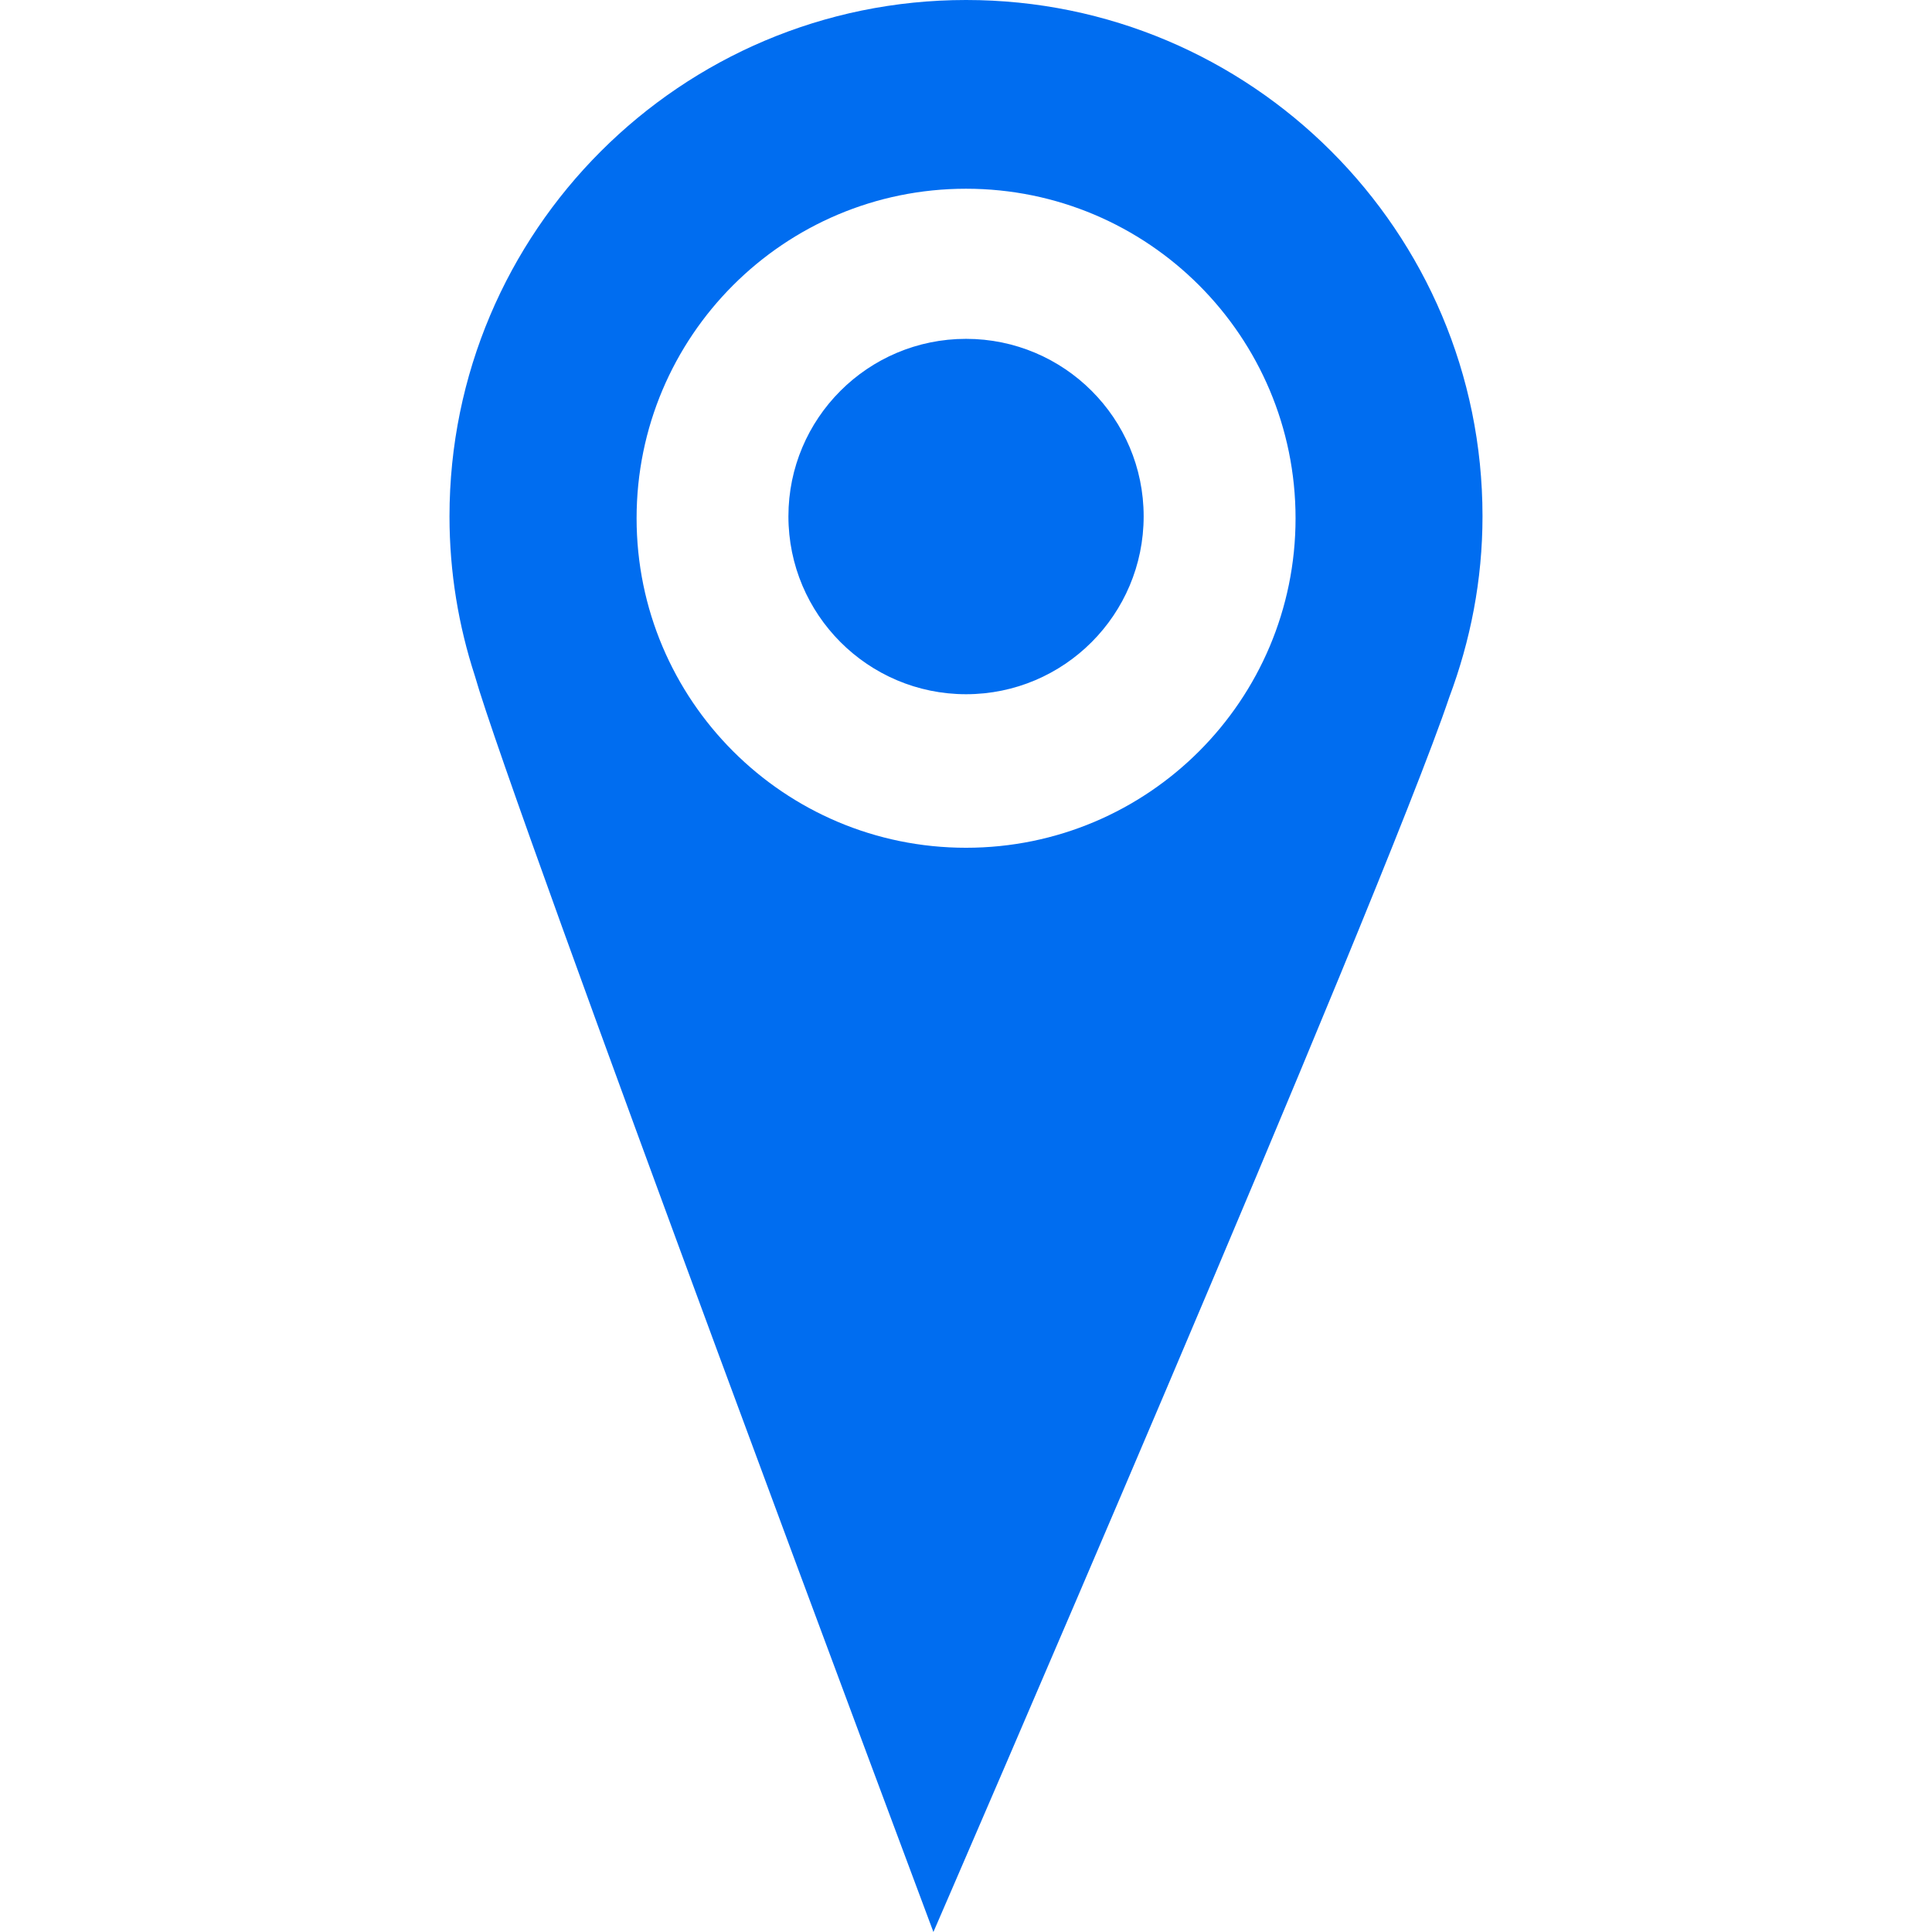
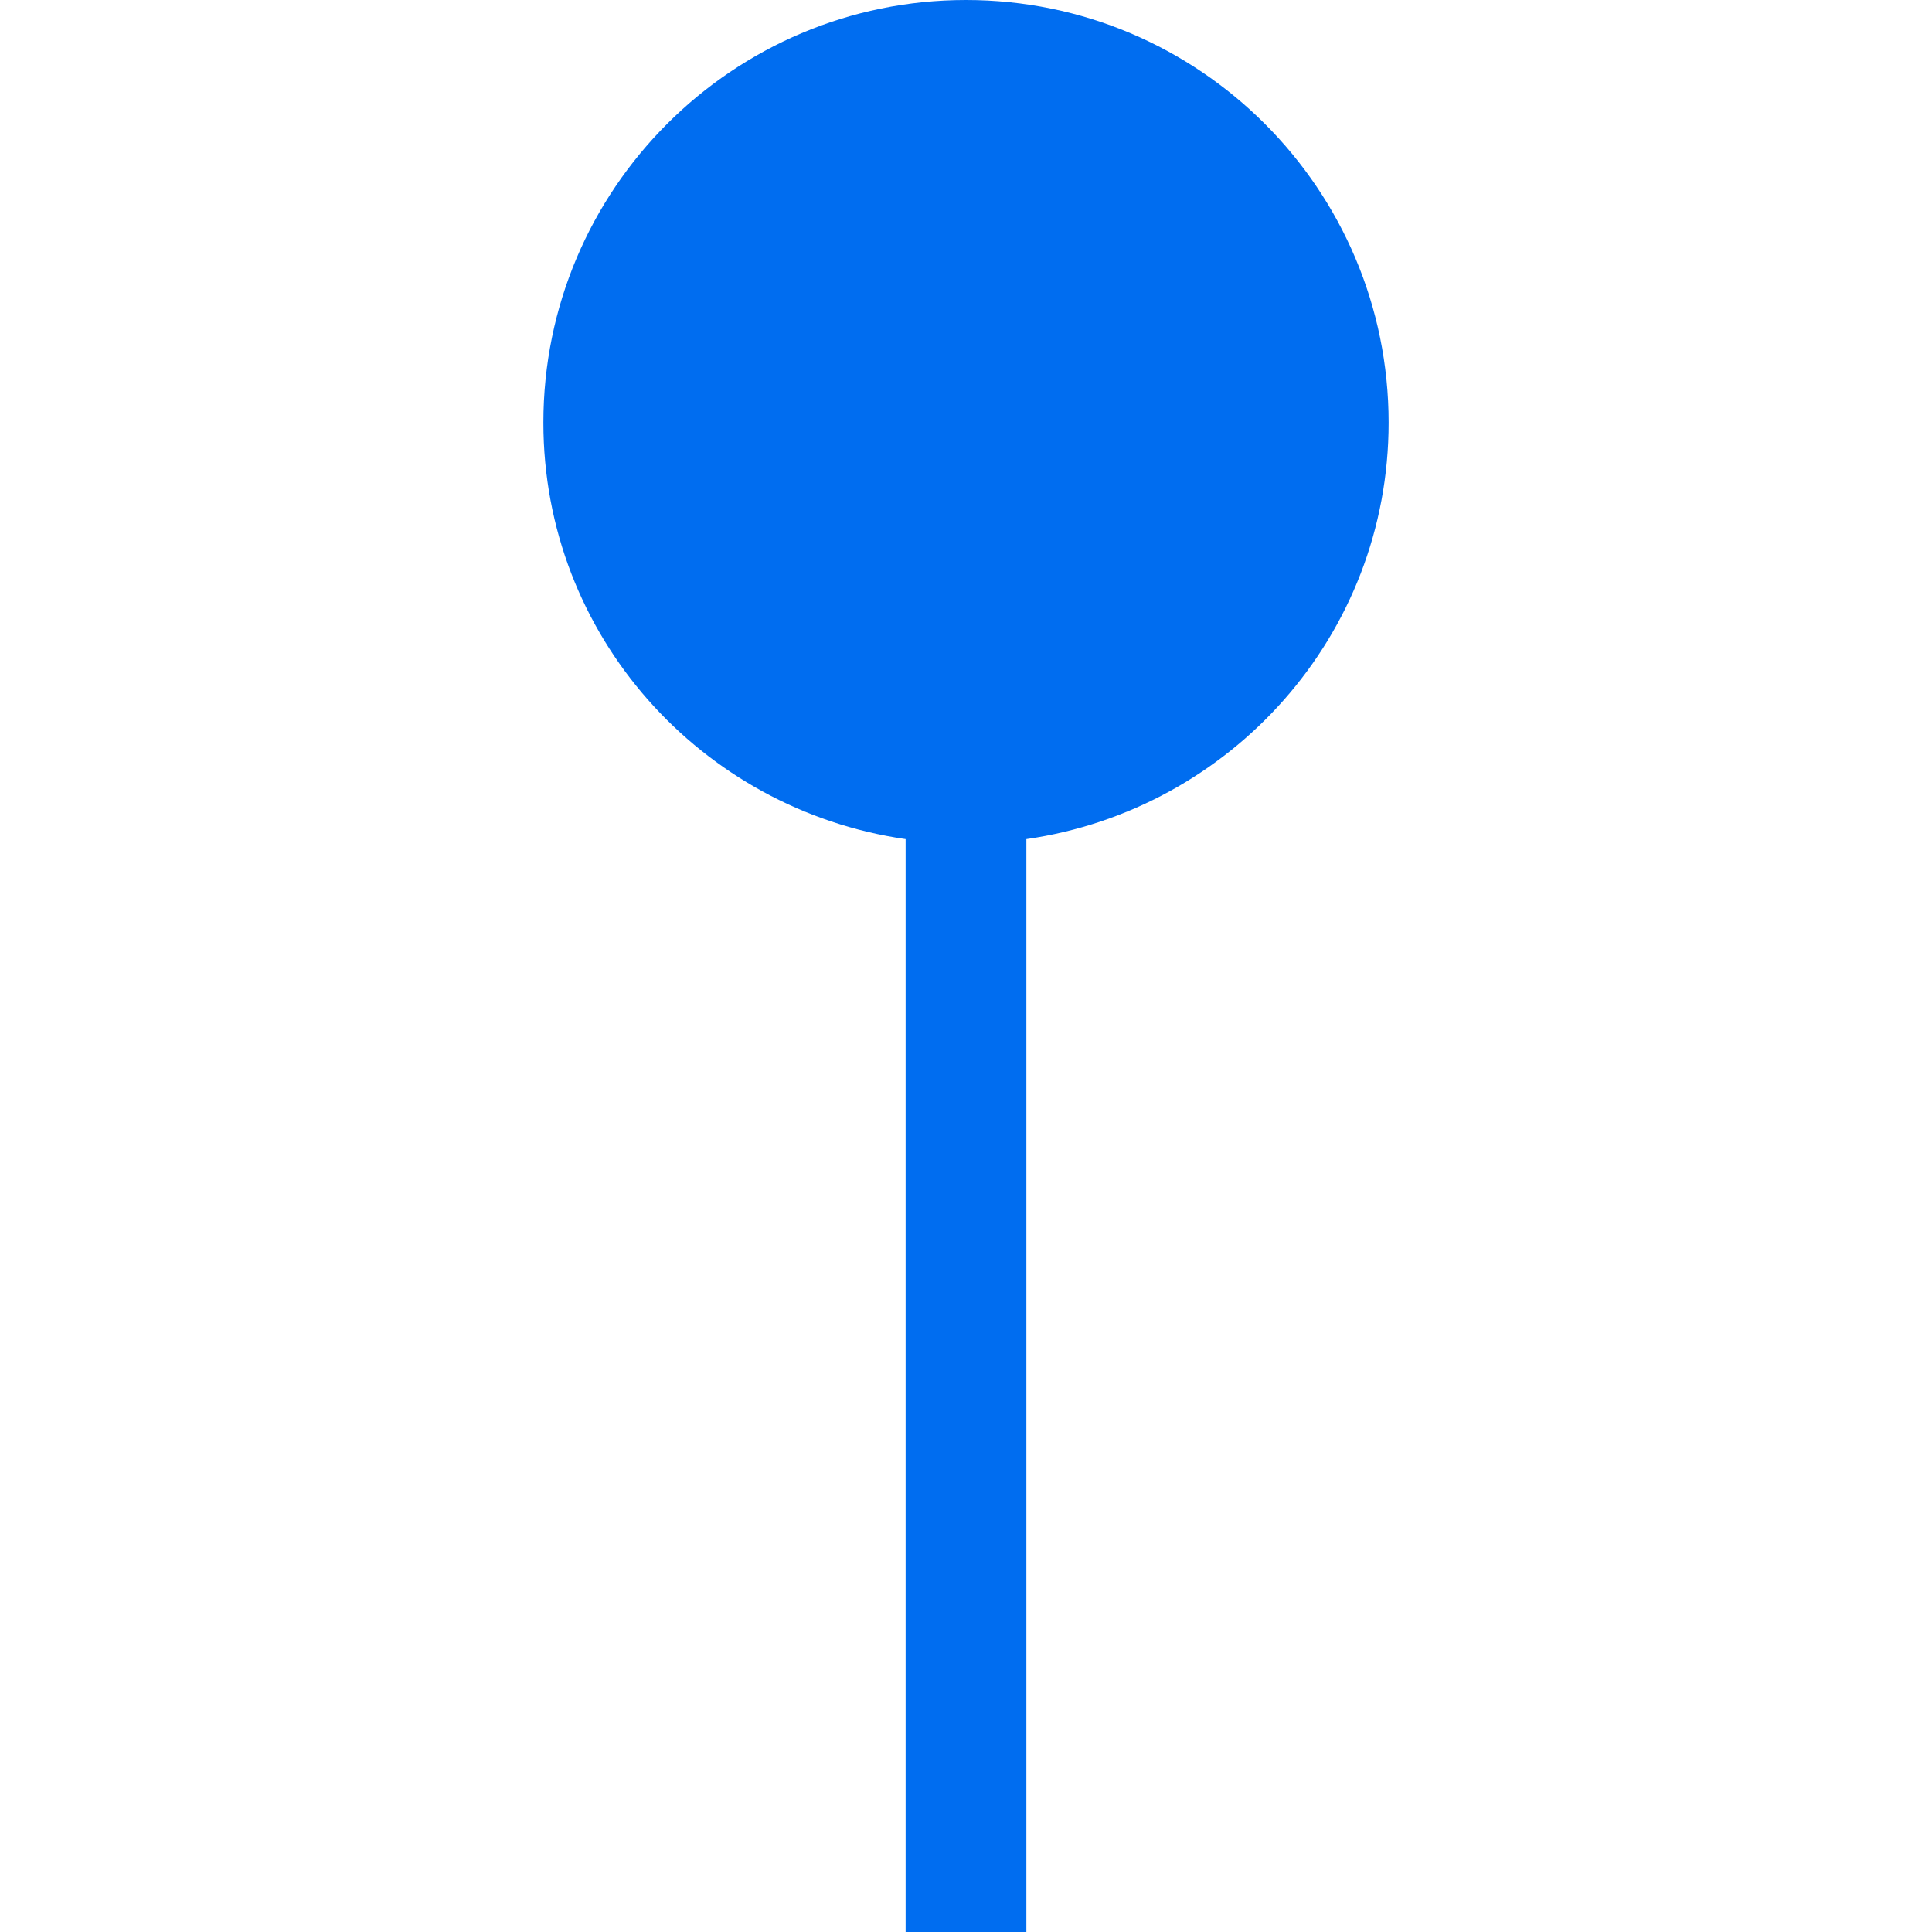
- <svg xmlns="http://www.w3.org/2000/svg" version="1.1" id="Capa_1" x="0px" y="0px" viewBox="0 0 264.938 264.938" style="enable-background:new 0 0 264.938 264.938;" xml:space="preserve" width="48px" height="48px">
+ <svg xmlns="http://www.w3.org/2000/svg" version="1.1" id="Capa_1" x="0px" y="0px" width="32px" height="32px" viewBox="0 0 485.212 485.212" style="enable-background:new 0 0 485.212 485.212;" xml:space="preserve">
  <g>
-     <g>
-       <g>
-         <path d="M156.831,70.804c0,13.473-10.904,24.396-24.357,24.396c-13.434,0-24.357-10.923-24.357-24.396     c0-13.434,10.904-24.337,24.357-24.337C145.927,46.467,156.831,57.37,156.831,70.804z M203.298,70.795     c0,8.764-1.661,17.098-4.563,24.836c-9.282,27.571-70.736,169.307-70.736,169.307S70.14,110.403,65.118,92.68     c-2.237-6.868-3.478-14.196-3.478-21.866C61.64,31.743,93.354,0,132.474,0C171.593-0.01,203.307,31.733,203.298,70.795z      M177.661,71.078c0-24.953-20.214-45.197-45.187-45.197c-24.953,0-45.177,20.234-45.177,45.187s20.224,45.187,45.177,45.187     C157.446,116.255,177.661,96.031,177.661,71.078z" fill="#006DF0" />
-       </g>
-     </g>
+     <path d="M348.748,106.141C348.748,47.532,301.212,0,242.604,0c-58.609,0-106.139,47.532-106.139,106.141   c0,53.424,39.61,97.196,90.976,104.598v274.473h30.327V210.739C309.119,203.337,348.748,159.565,348.748,106.141z" fill="#006DF0" />
  </g>
  <g>
</g>
  <g>
</g>
  <g>
</g>
  <g>
</g>
  <g>
</g>
  <g>
</g>
  <g>
</g>
  <g>
</g>
  <g>
</g>
  <g>
</g>
  <g>
</g>
  <g>
</g>
  <g>
</g>
  <g>
</g>
  <g>
</g>
</svg>
